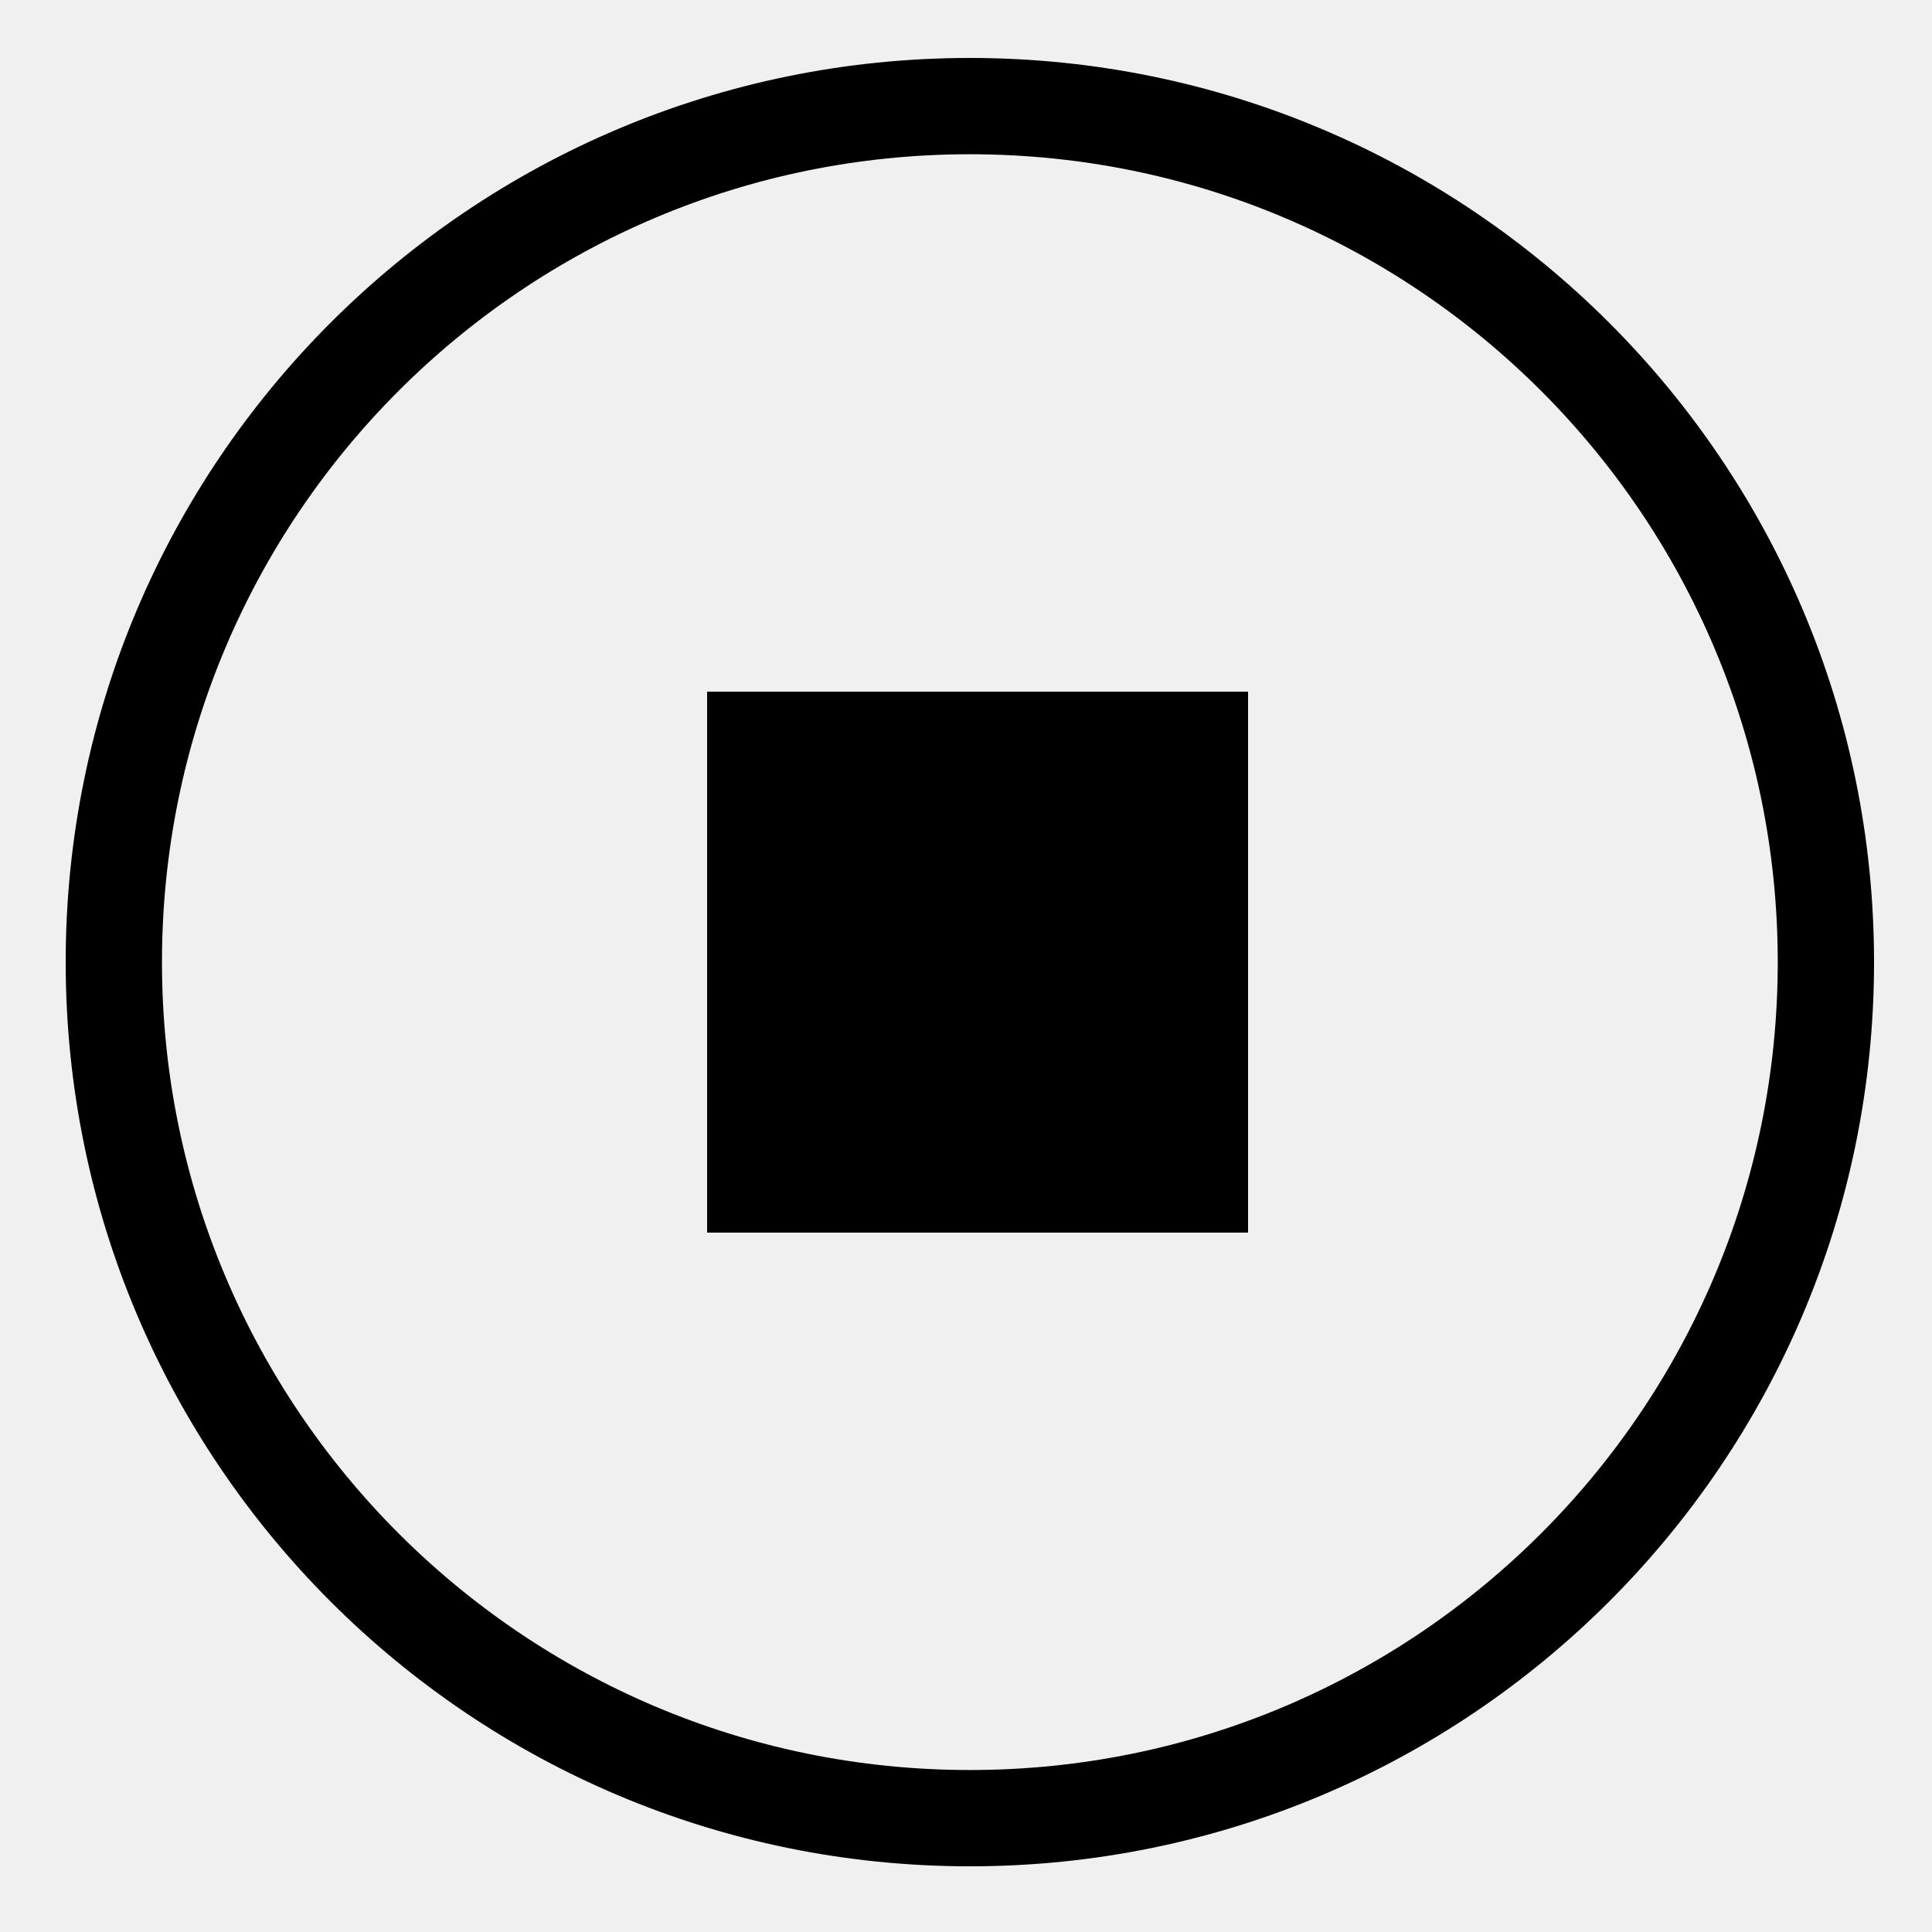
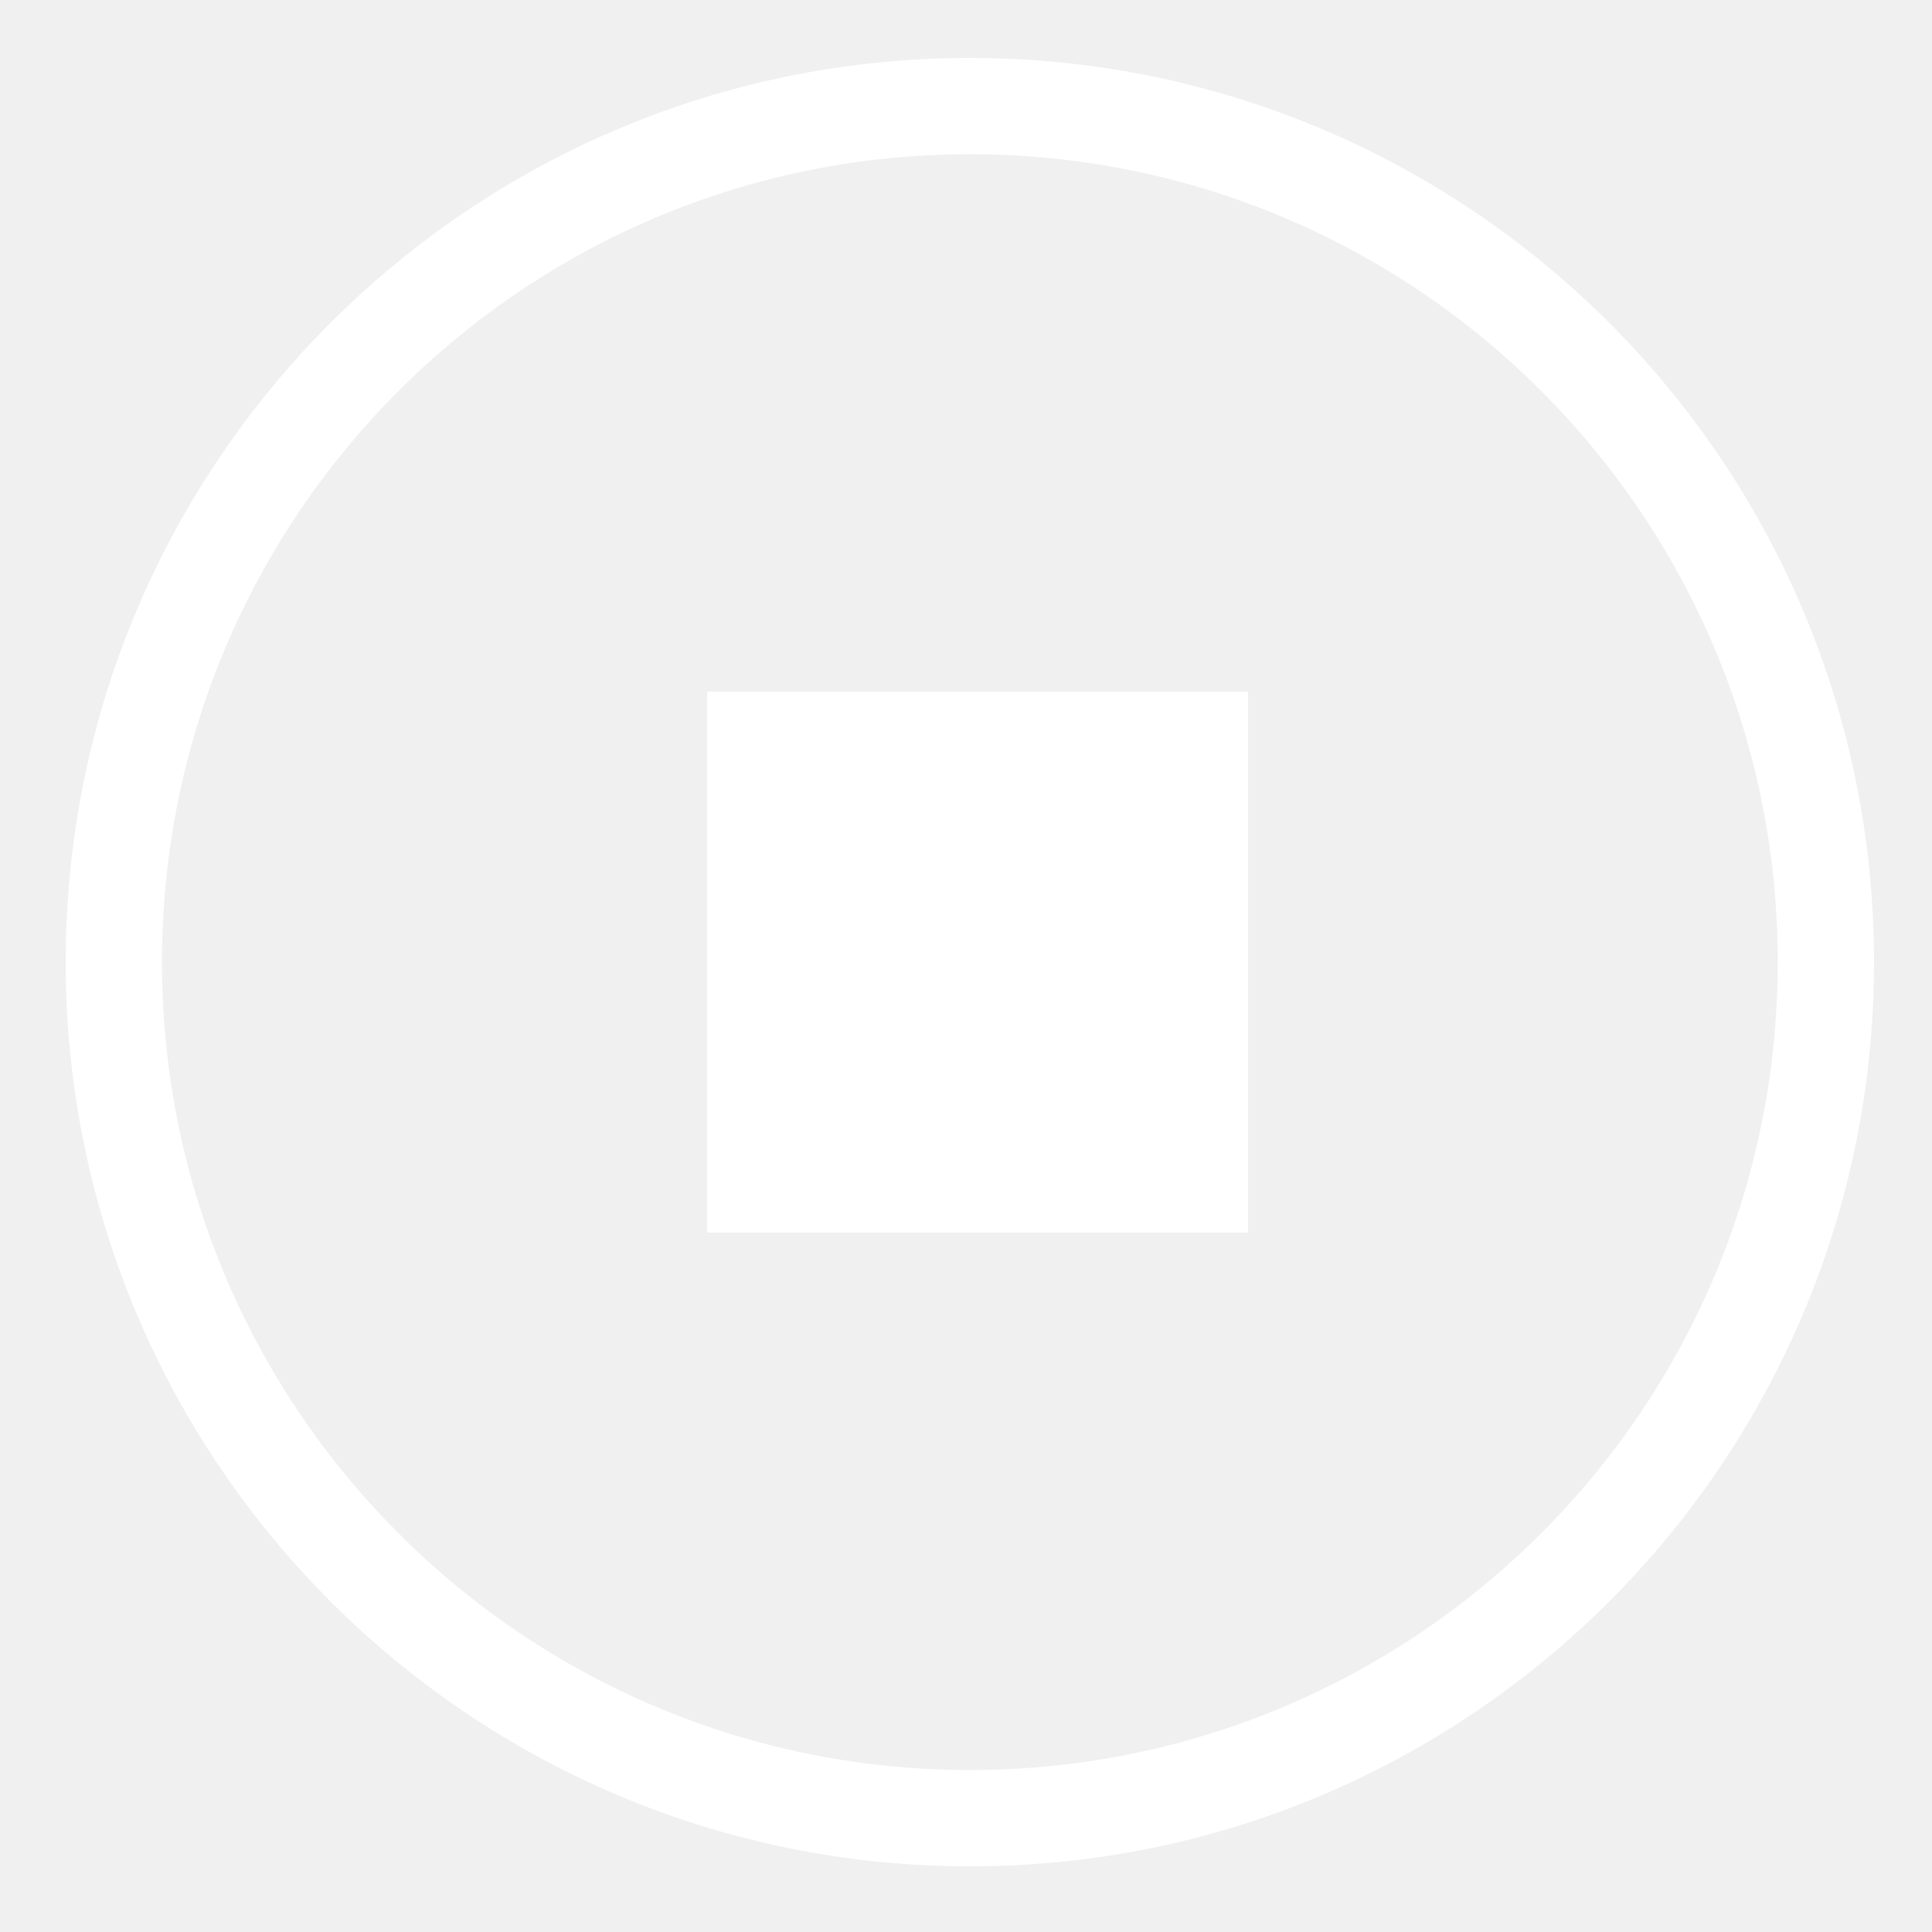
<svg xmlns="http://www.w3.org/2000/svg" width="500" height="500" viewBox="0 0 500 500" fill="none">
-   <rect x="183" y="179" width="140" height="140" fill="black" />
-   <circle cx="251" cy="249" r="221.54" stroke="black" stroke-width="24.92" />
+   <rect x="183" y="179" width="140" height="140" fill="white" />
+   <circle cx="251" cy="249" r="221.54" stroke="white" stroke-width="24.92" />
</svg>
